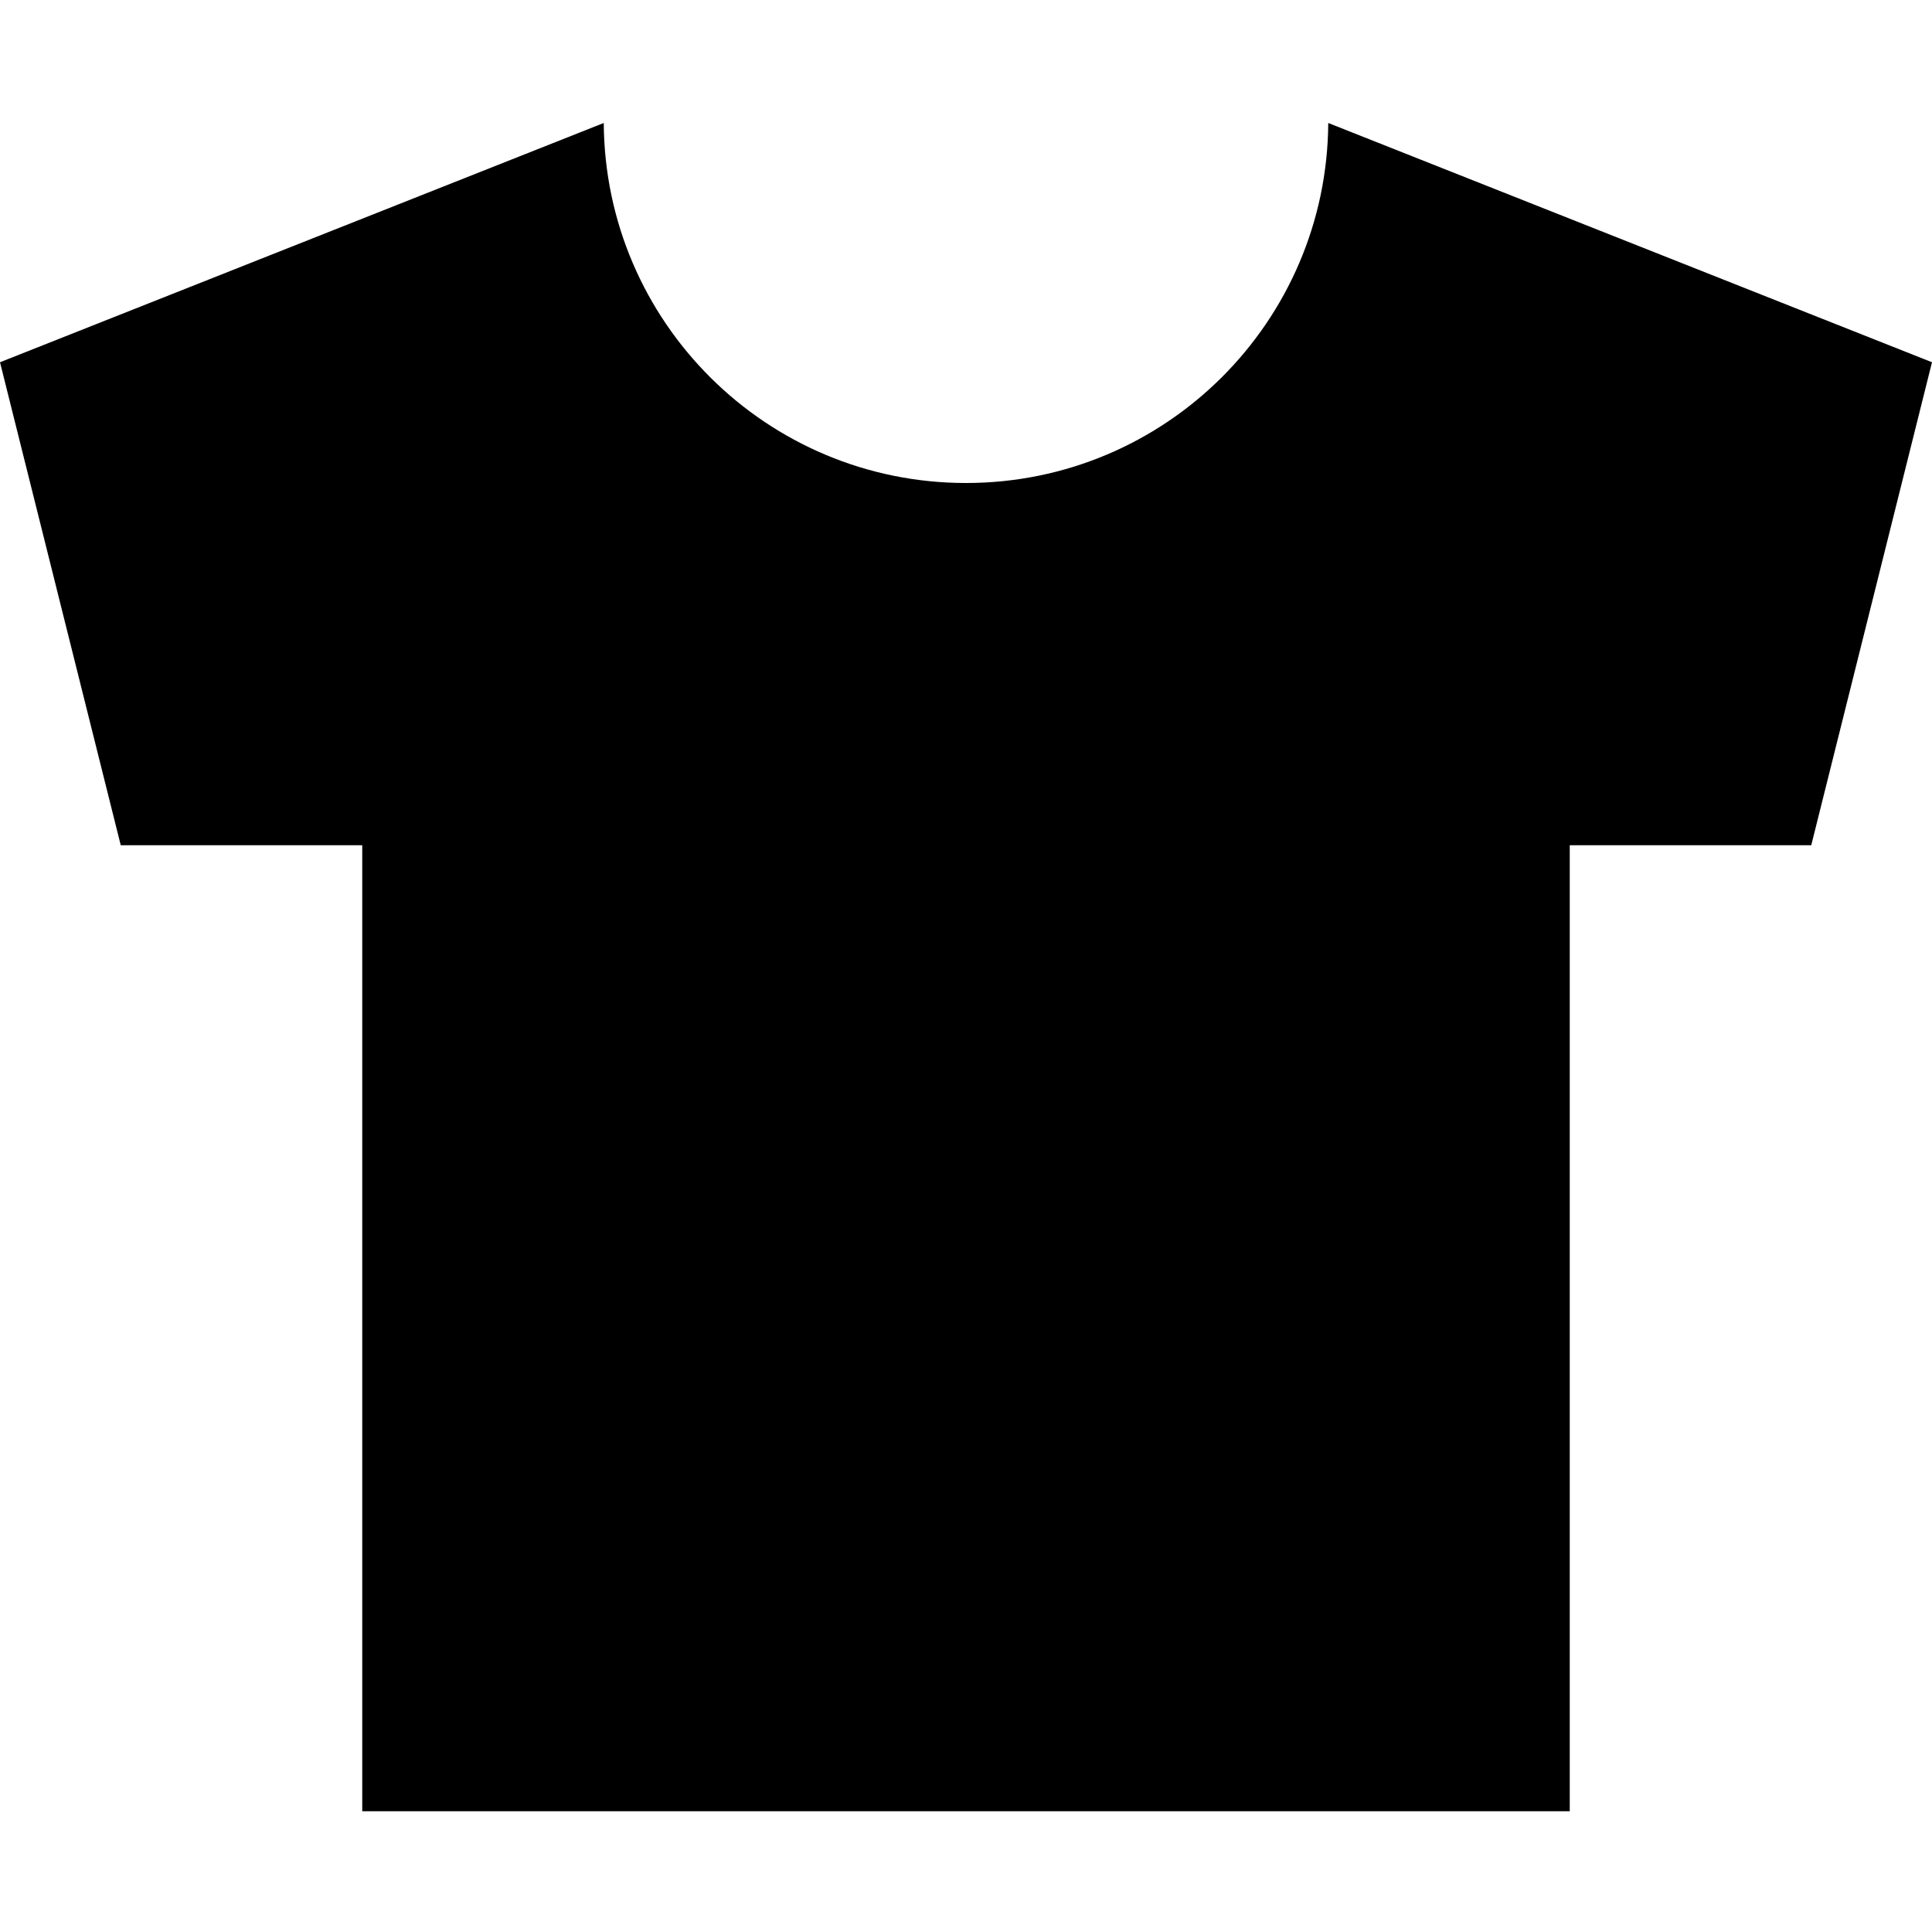
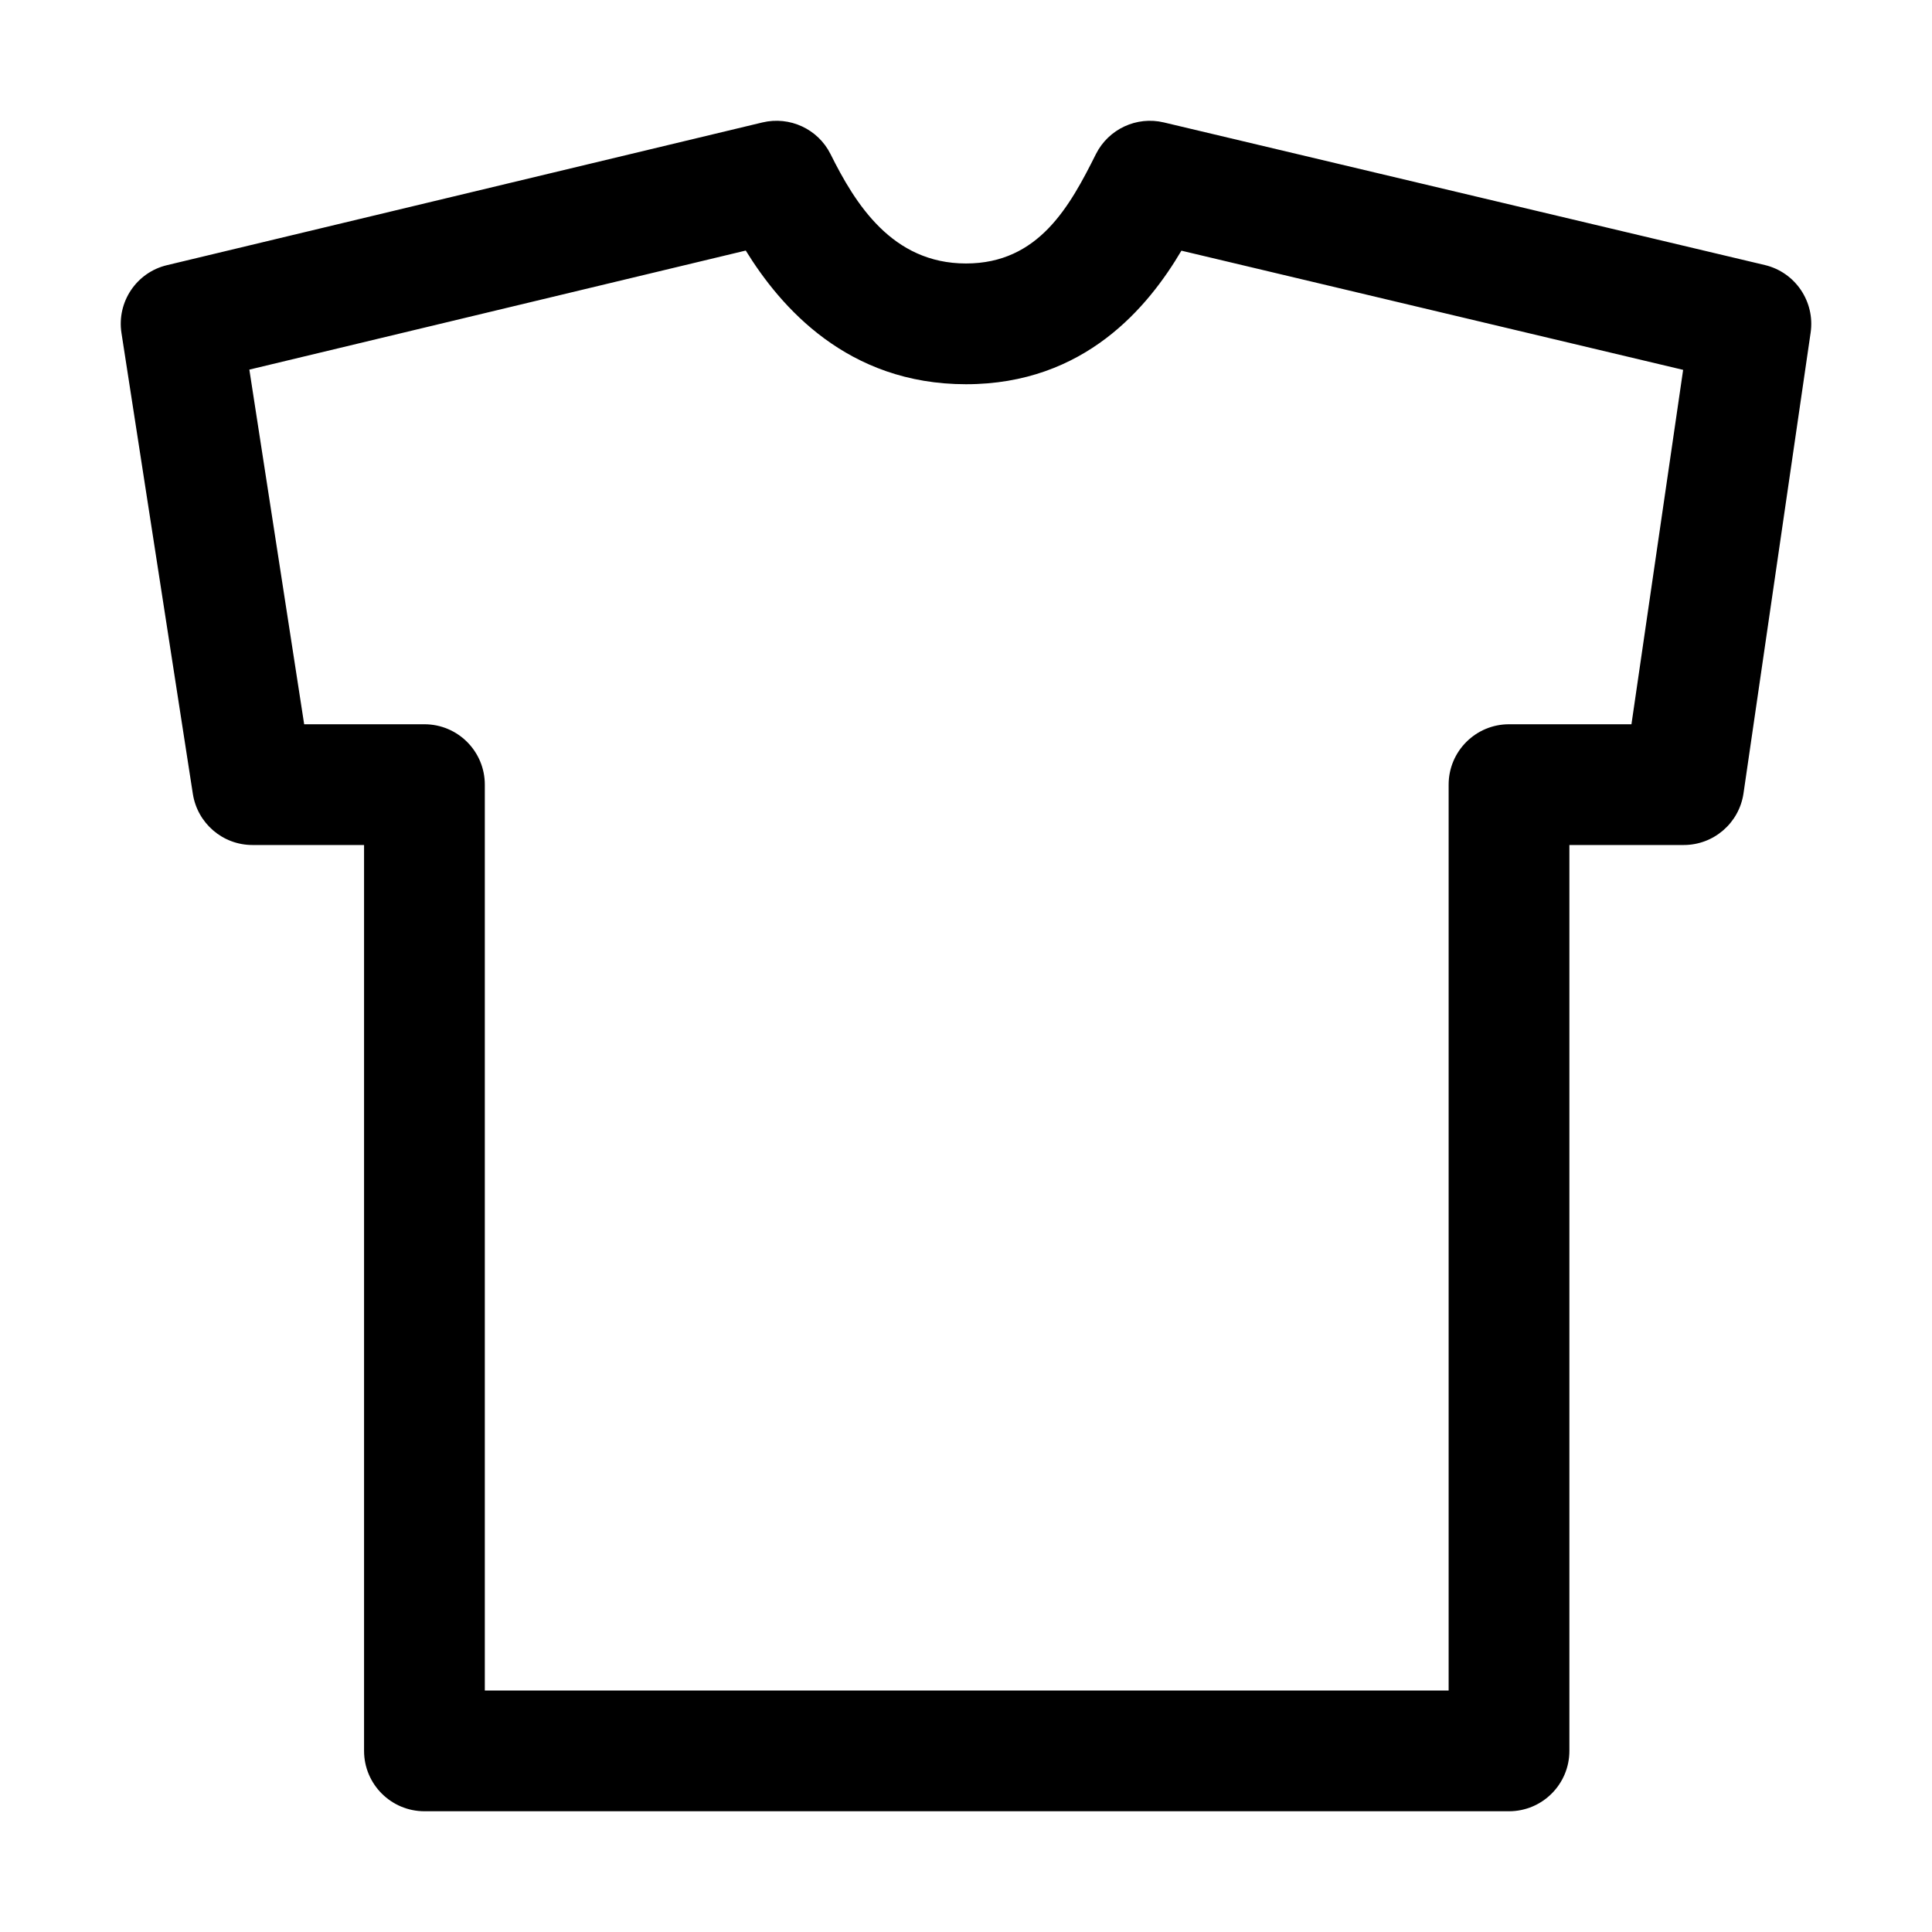
- <svg xmlns="http://www.w3.org/2000/svg" version="1.1" width="32" height="32" viewBox="0 0 32 32">
-   <path d="M22 2.037c-0.020 3.297-2.698 5.963-6 5.963s-5.98-2.666-6-5.963l-10 3.963 2 8h4v16h20v-16h4l2-8-10-3.963z" />
+ <svg xmlns="http://www.w3.org/2000/svg" width="16" height="16" viewBox="0 0 16 16" fill="none">
+   <path fill-rule="evenodd" clip-rule="evenodd" d="M6.314 1.014C6.54 0.96 6.774 1.068 6.878 1.276C7.082 1.686 7.387 2.182 8 2.182C8.602 2.182 8.86 1.708 9.076 1.276C9.18 1.069 9.413 0.96 9.639 1.014L14.616 2.195C14.868 2.255 15.032 2.498 14.995 2.754L14.439 6.57C14.403 6.816 14.192 6.998 13.944 6.998H12.997V14.5C12.997 14.776 12.773 15 12.497 15H3.515C3.239 15 3.015 14.776 3.015 14.5V6.998H2.091C1.844 6.998 1.635 6.818 1.597 6.574L1.006 2.758C0.966 2.501 1.13 2.256 1.383 2.196L6.314 1.014ZM9.784 2.076C9.511 2.538 8.985 3.182 8 3.182C7.017 3.182 6.464 2.542 6.176 2.075L2.065 3.061L2.519 5.998H3.515C3.791 5.998 4.015 6.222 4.015 6.498V14H11.997V6.498C11.997 6.222 12.221 5.998 12.497 5.998H13.511L13.939 3.063L9.784 2.076Z" fill="black" />
</svg>
